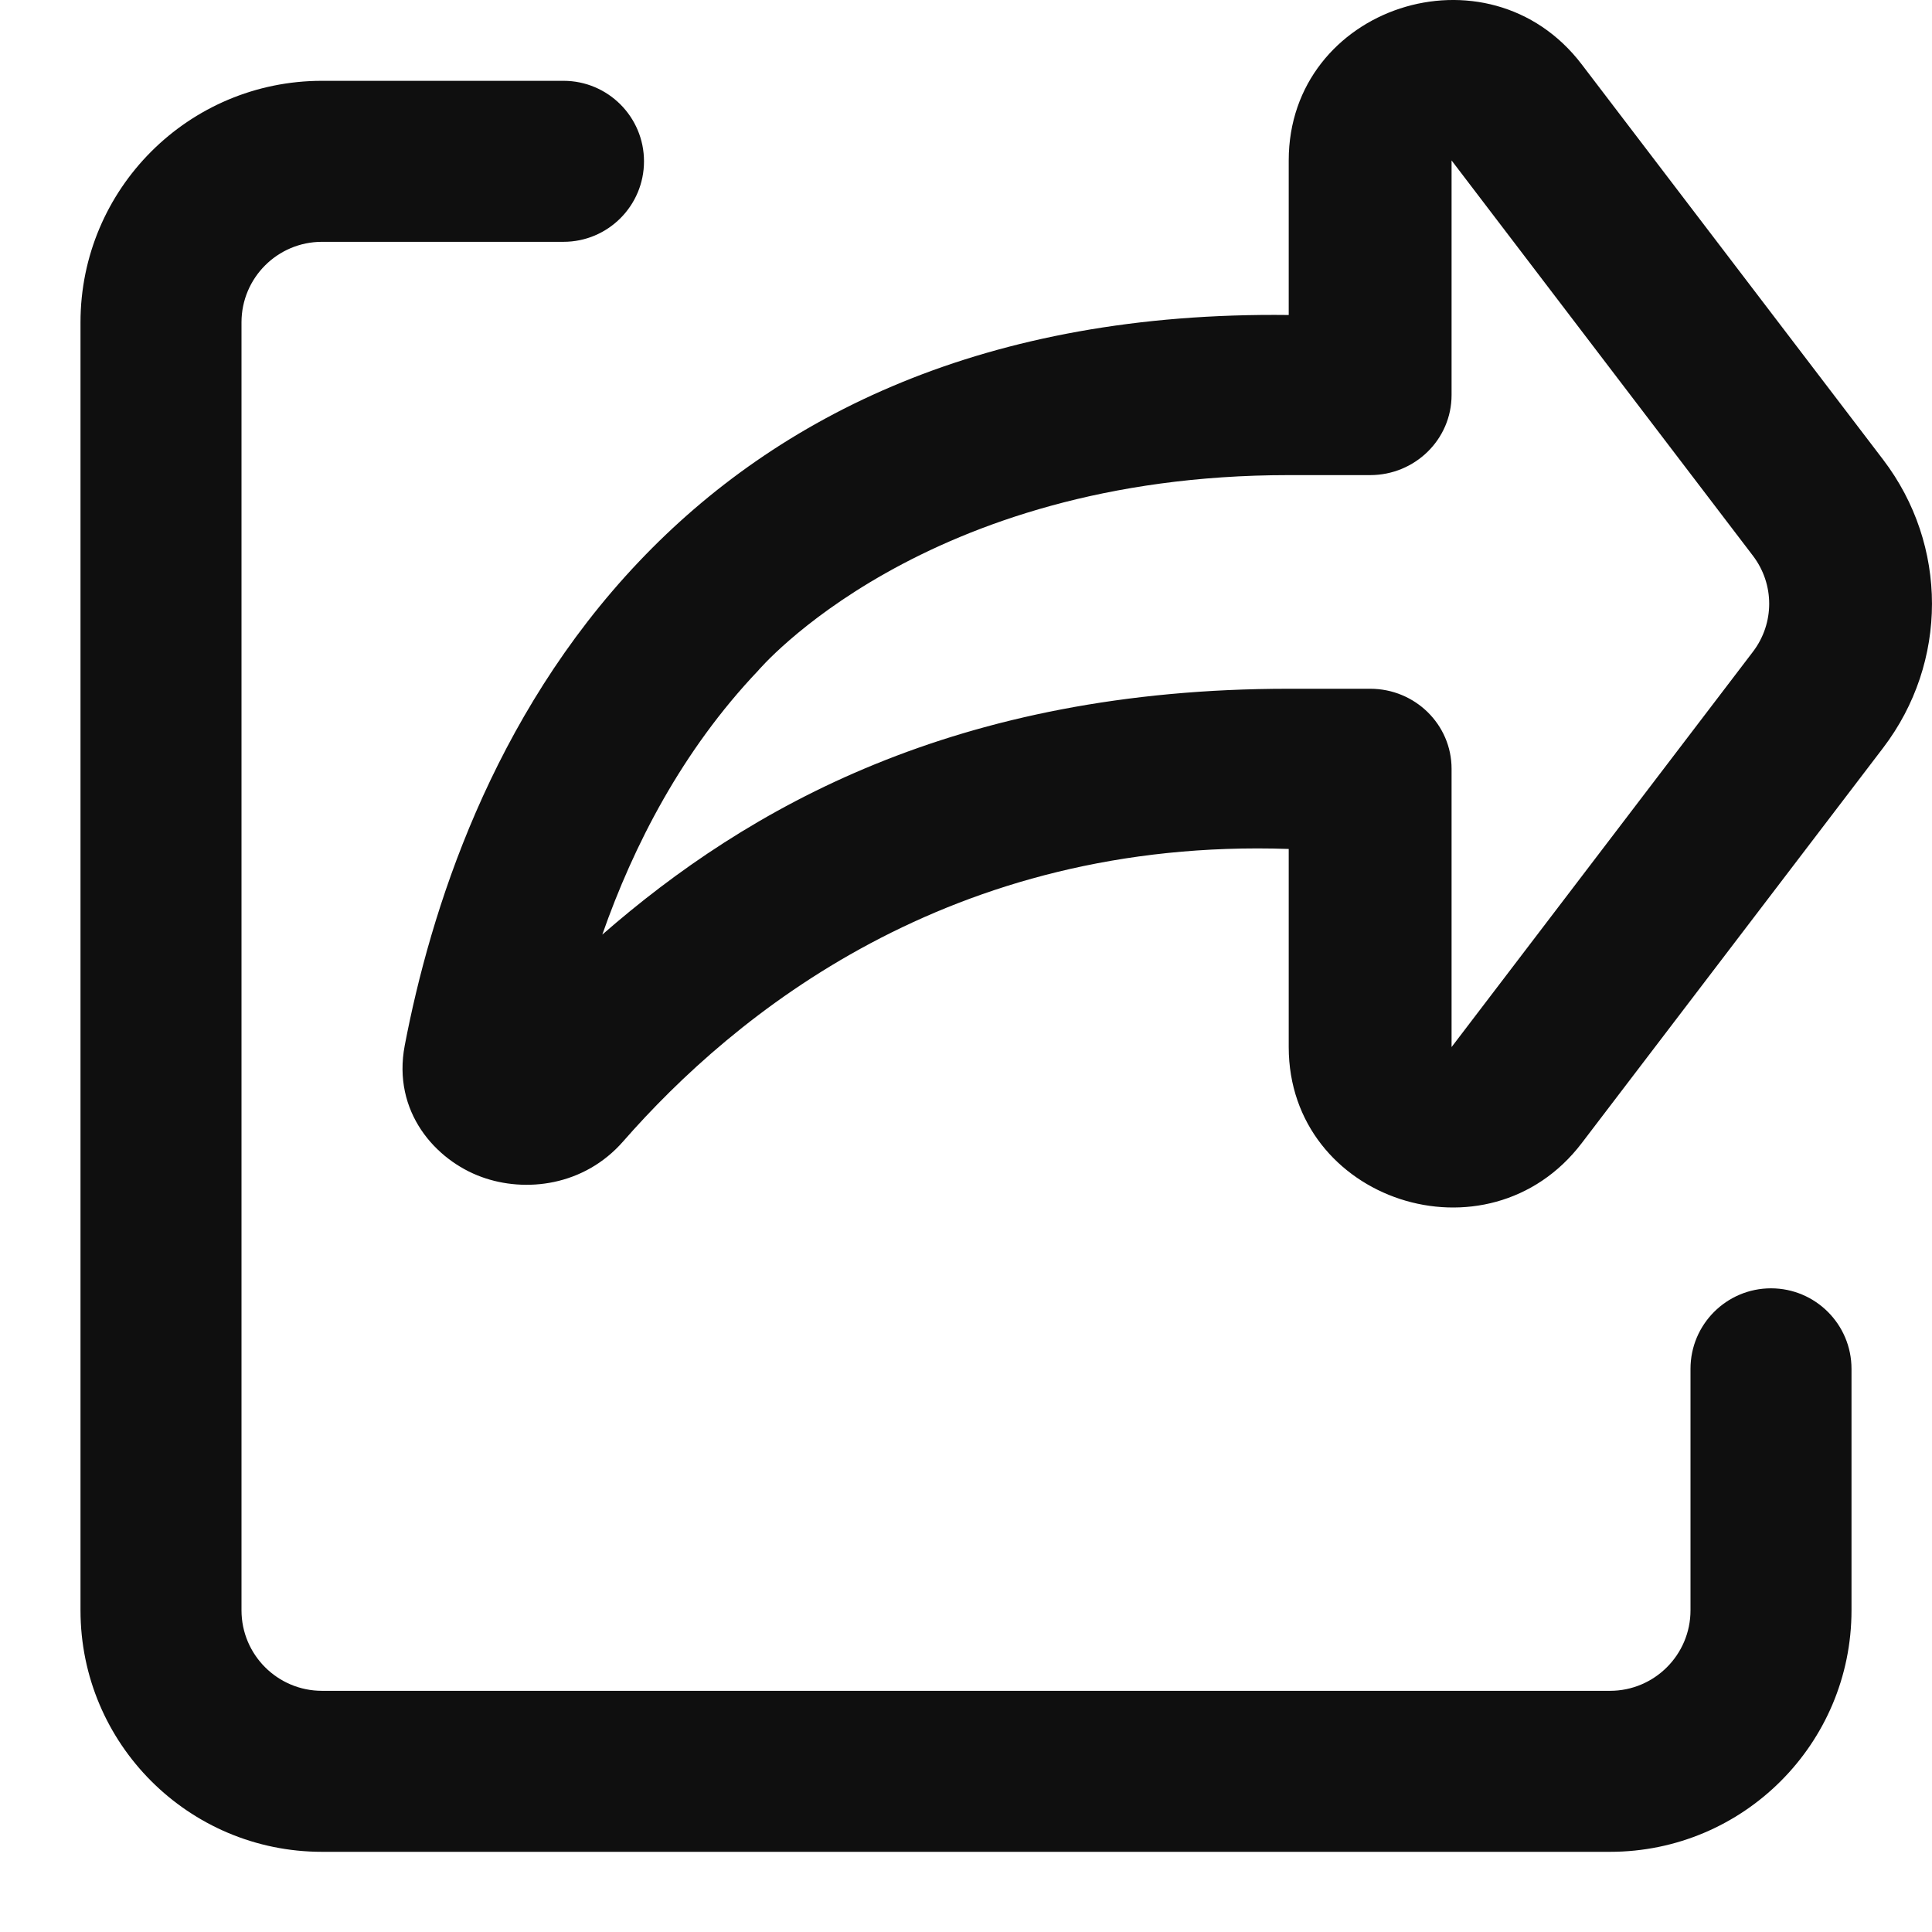
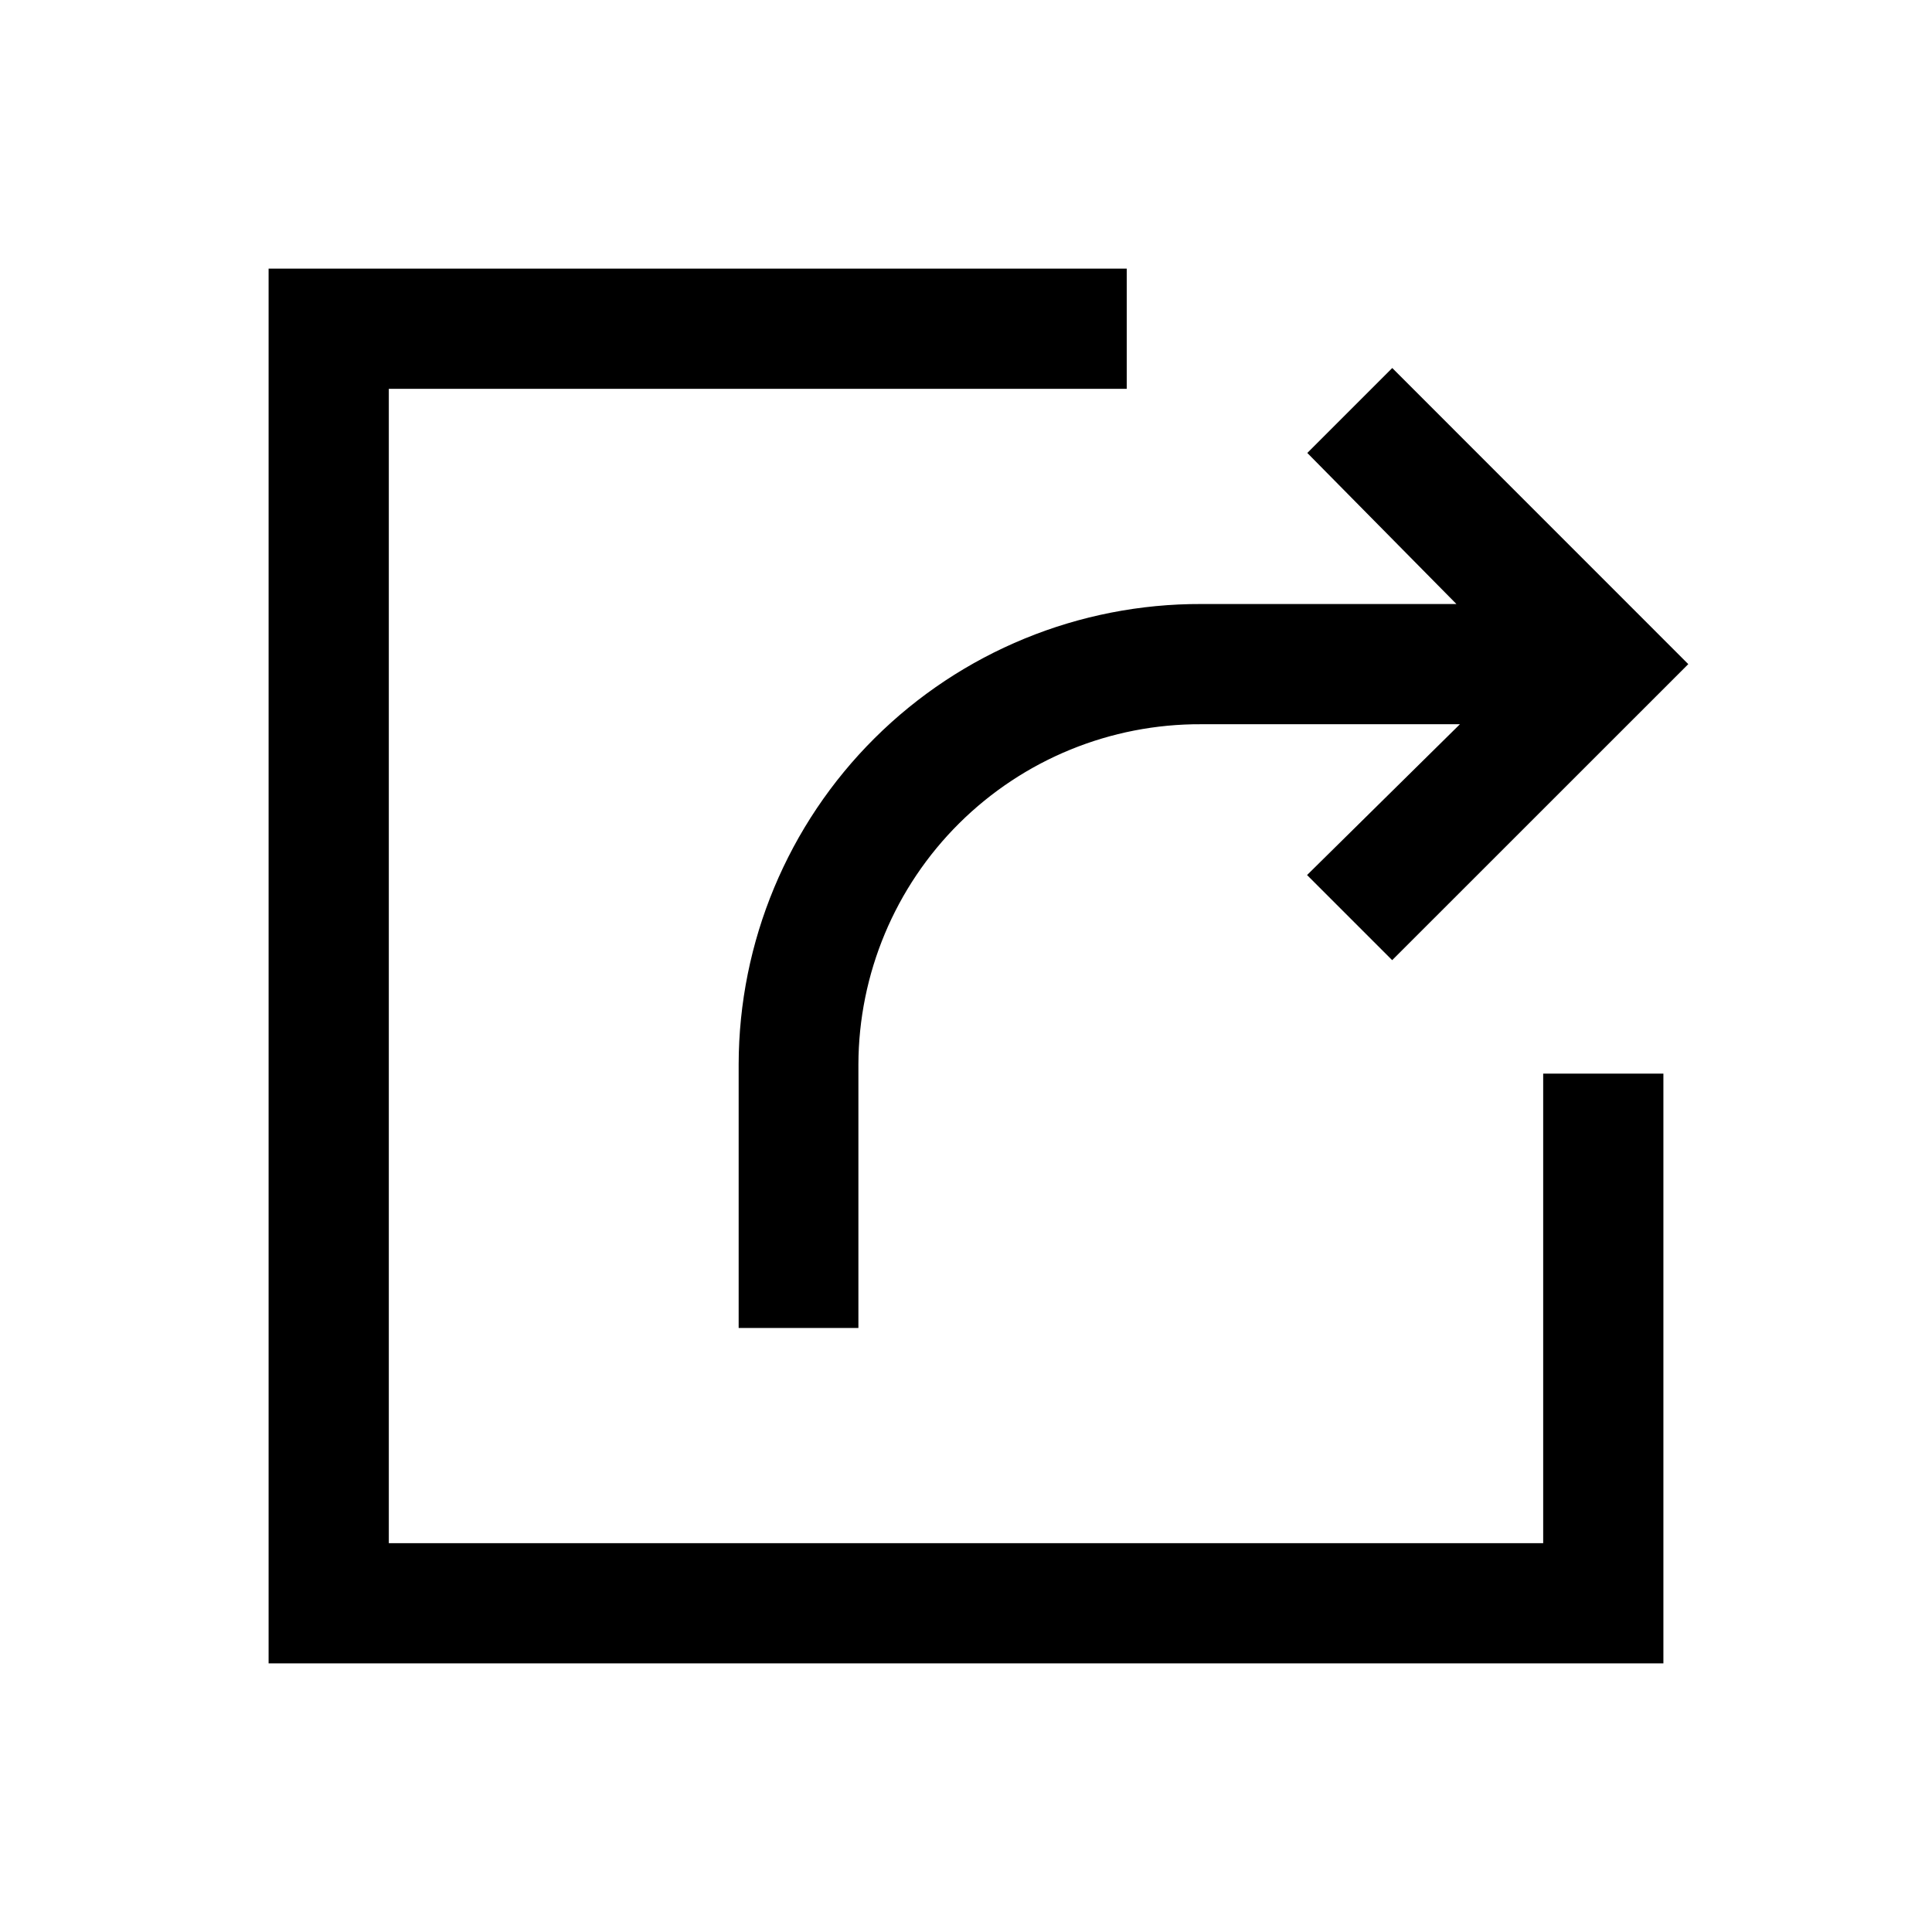
- <svg xmlns="http://www.w3.org/2000/svg" width="800px" height="800px" viewBox="0 0 24 24" fill="none">
-   <path fill-rule="evenodd" clip-rule="evenodd" d="M19.649 0.8C18.483 -0.73 16.009 0.081 16.009 1.993V3.913C12.237 3.868 9.657 5.165 7.938 6.976C6.1 8.911 5.345 11.331 5.028 12.986C4.87 13.813 5.412 14.414 5.983 14.621C6.527 14.819 7.255 14.734 7.741 14.179C9.12 12.603 11.8 10.403 16.009 10.546V13.007C16.009 14.919 18.483 15.73 19.649 14.2L23.393 9.29C24.202 8.229 24.202 6.771 23.393 5.71L19.649 0.8ZM7.482 11.61C9.287 10.034 11.879 8.556 16.009 8.556H17.021C17.579 8.556 18.032 9.001 18.032 9.55L18.032 13.007L21.775 8.097C22.045 7.743 22.045 7.257 21.775 6.903L18.032 1.993V4.907C18.032 5.457 17.579 5.902 17.02 5.902H16.009C11.459 5.902 9.416 8.333 9.416 8.333C8.475 9.324 7.87 10.502 7.482 11.61Z" fill="#0F0F0F" />
-   <path d="M7 1.004H4C2.343 1.004 1 2.347 1 4.004V20.004C1 21.661 2.343 23.004 4 23.004H20C21.657 23.004 23 21.661 23 20.004V17.004C23 16.452 22.552 16.004 22 16.004C21.448 16.004 21 16.452 21 17.004V20.004C21 20.556 20.552 21.004 20 21.004H4C3.448 21.004 3 20.556 3 20.004V4.004C3 3.452 3.448 3.004 4 3.004H7C7.552 3.004 8 2.556 8 2.004C8 1.452 7.552 1.004 7 1.004Z" fill="#0F0F0F" />
+ <svg xmlns="http://www.w3.org/2000/svg" width="800px" height="800px" viewBox="-2.4 -2.4 28.80 28.80" fill="#000000" stroke="#000000" stroke-width="0.792">
+   <g id="SVGRepo_bgCarrier" stroke-width="0" />
+   <g id="SVGRepo_tracerCarrier" stroke-linecap="round" stroke-linejoin="round" stroke="#CCCCCC" stroke-width="1.056" />
+   <g id="SVGRepo_iconCarrier">
+     <path d="M22 14v8H2V2h12v1H3v18h18v-7zm-4.354-9.646L20.258 7h-4.751a6.478 6.478 0 0 0-6.5 6.465V17H10v-3.535A5.482 5.482 0 0 1 15.507 8h4.821l-2.682 2.646.707.707L22.207 7.5l-3.853-3.854z" />
+   </g>
</svg>
